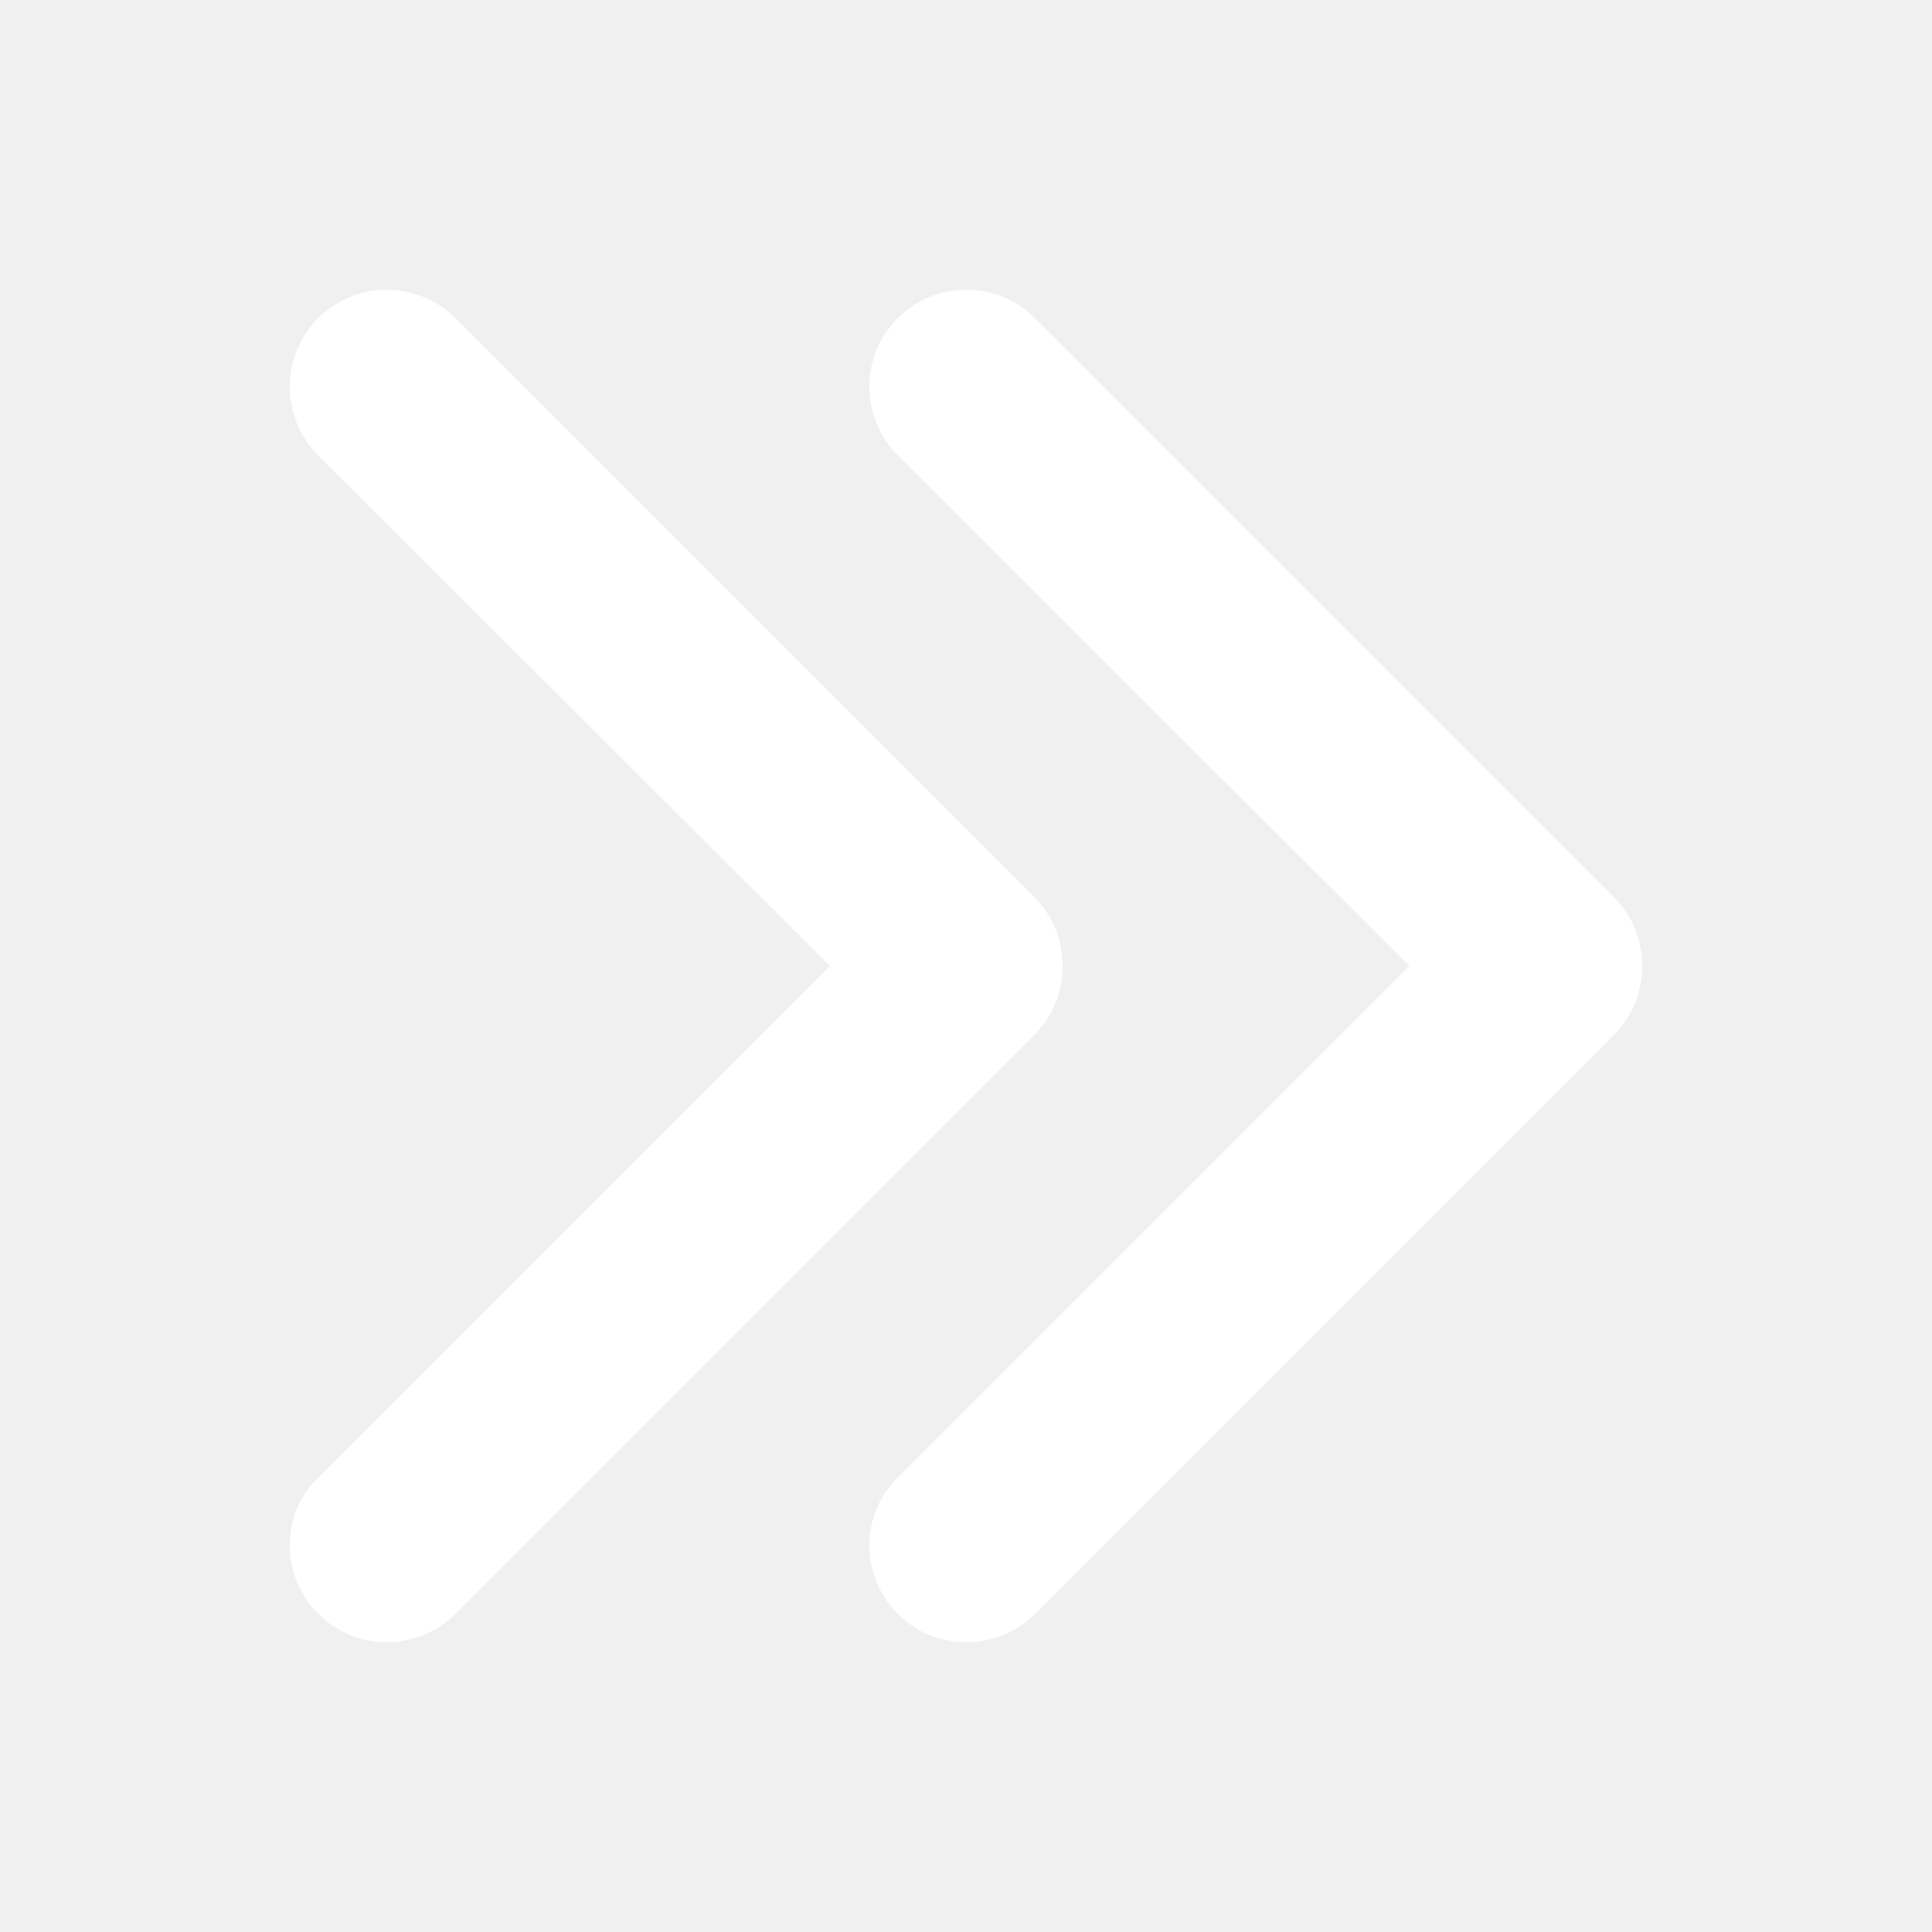
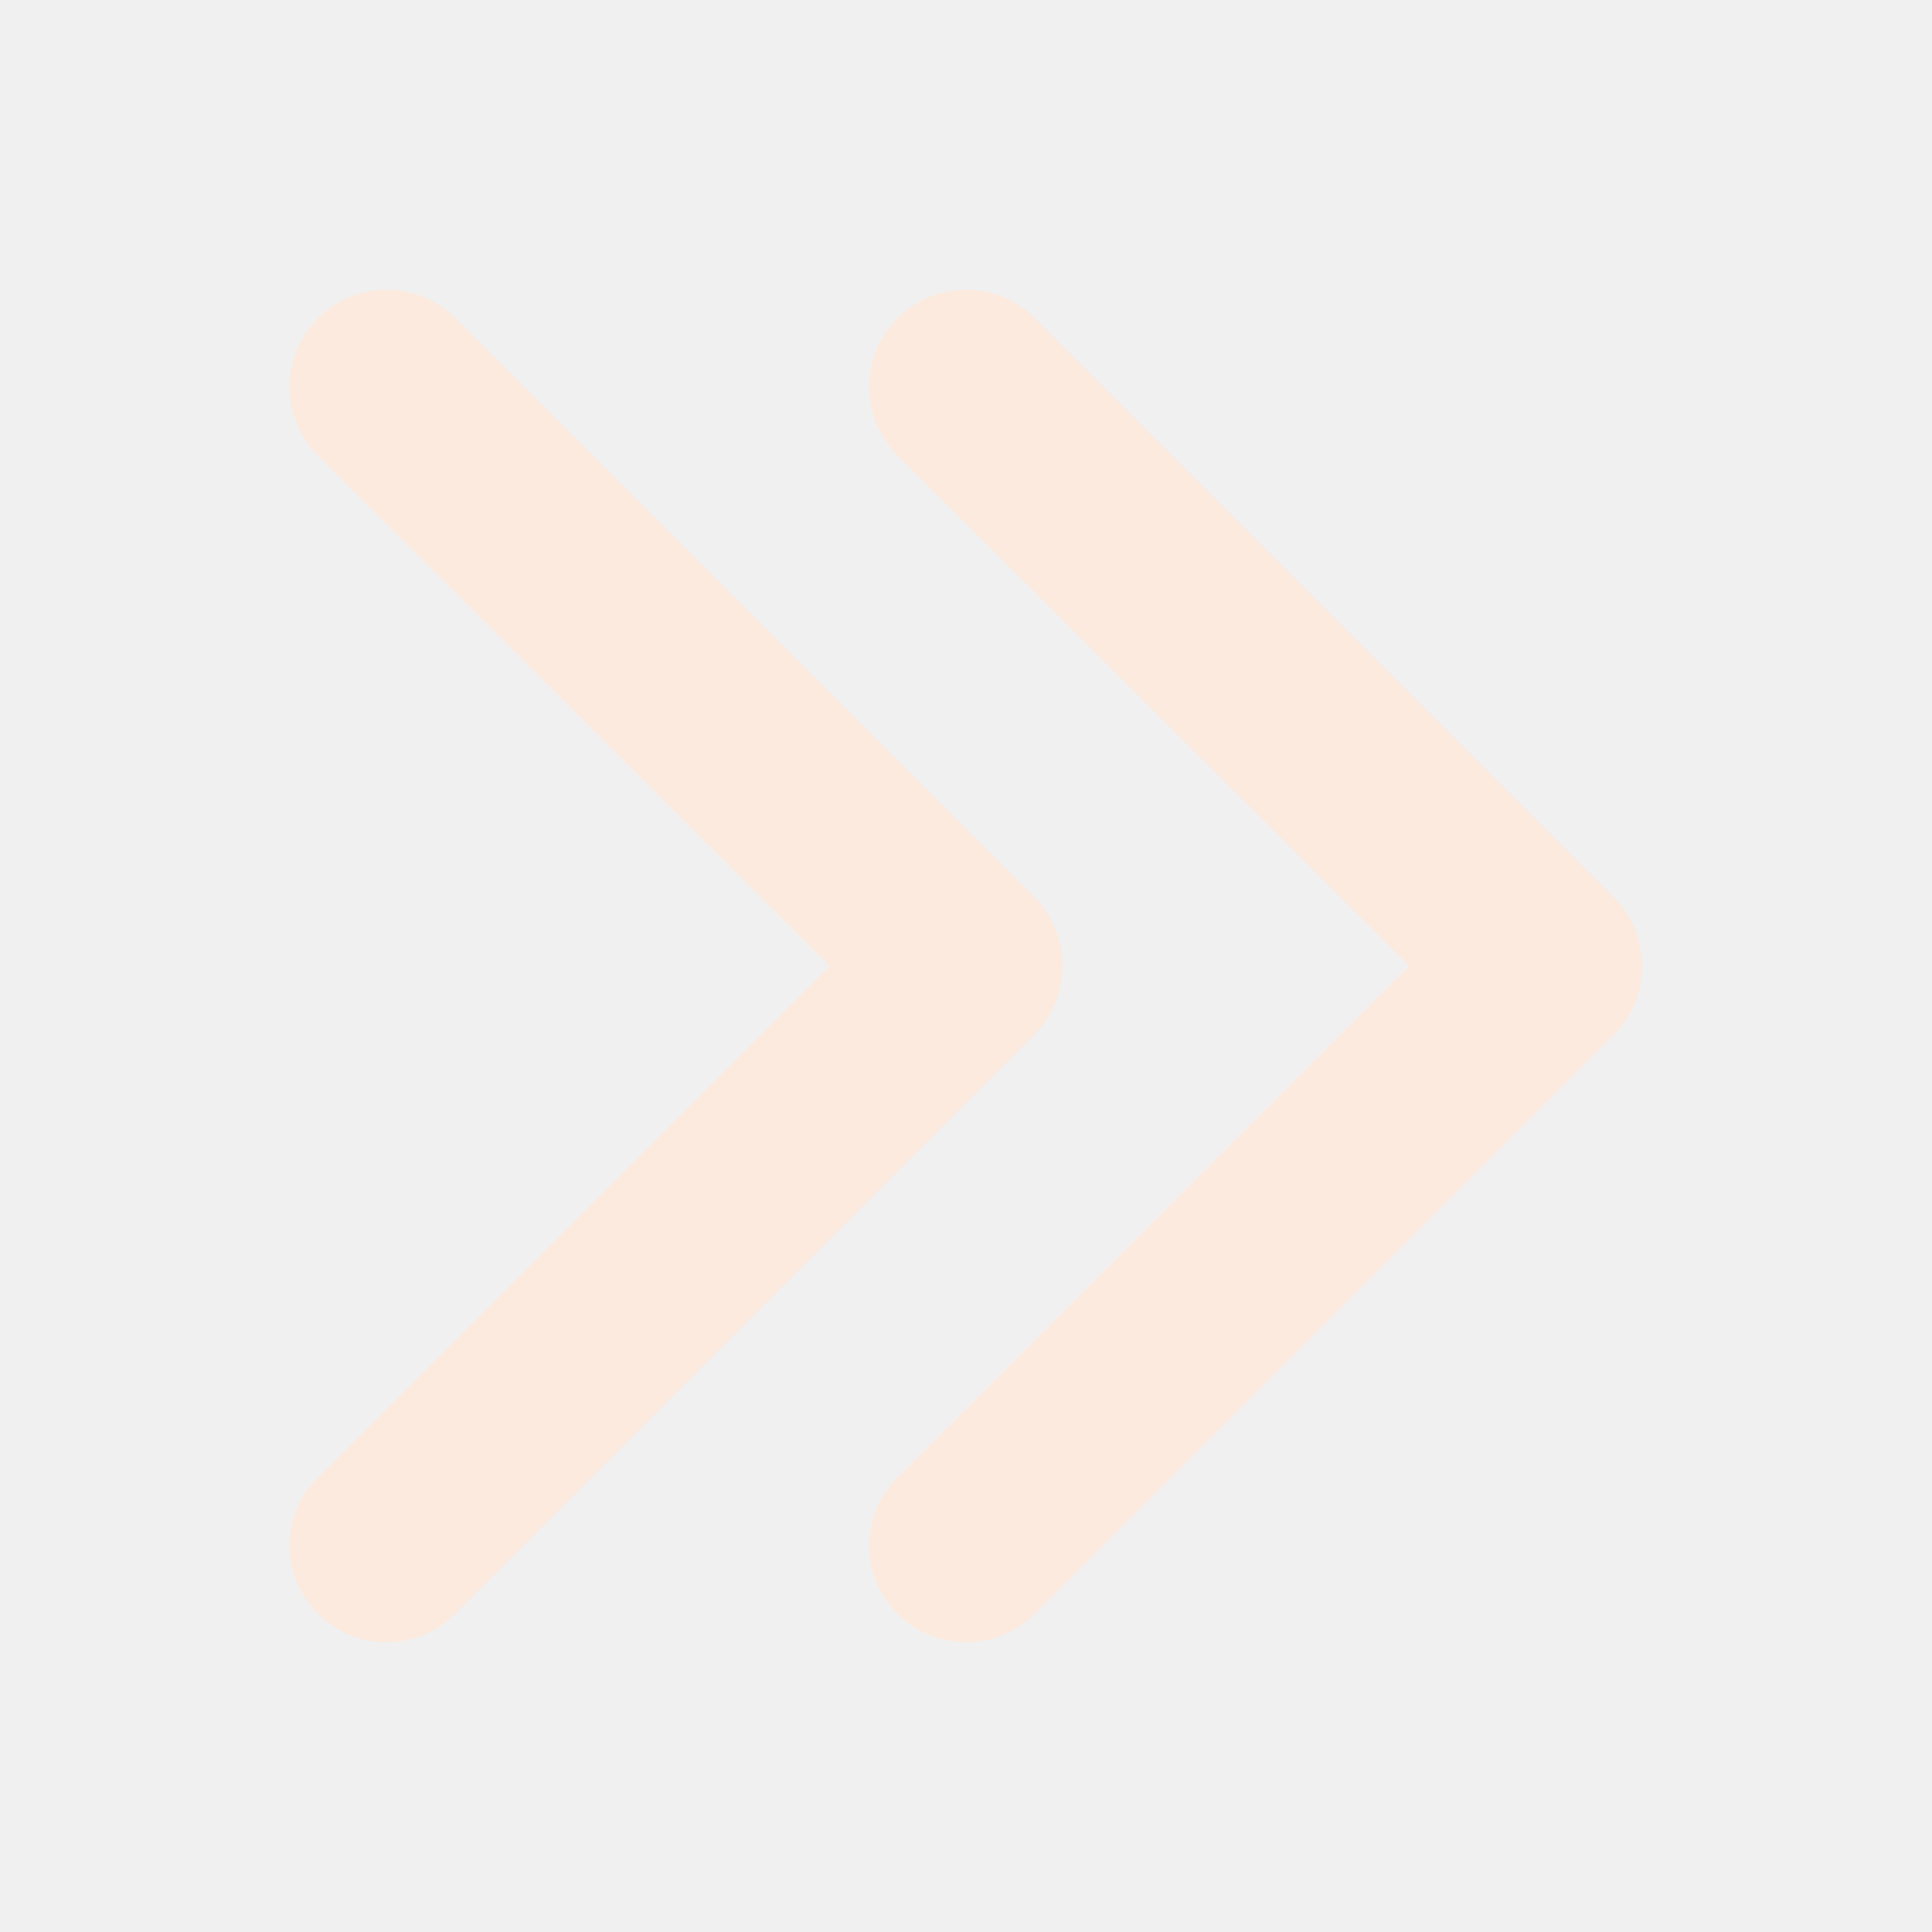
<svg xmlns="http://www.w3.org/2000/svg" version="1.1" id="Layer_1" x="0px" y="0px" viewBox="0 0 20 20" enable-background="new 0 0 20 20" xml:space="preserve">
  <g id="double_chevron_right_1_">
    <g>
-       <path fill-rule="evenodd" clip-rule="evenodd" fill="white" d="M11,10c0-0.28-0.11-0.53-0.29-0.71l-6-6C4.53,3.11,4.28,3,4,3C3.45,3,3,3.45,3,4    c0,0.28,0.11,0.53,0.29,0.71L8.59,10l-5.29,5.29C3.11,15.47,3,15.72,3,16c0,0.55,0.45,1,1,1c0.28,0,0.53-0.11,0.71-0.29l6-6    C10.89,10.53,11,10.28,11,10z M16.71,9.29l-6-6C10.53,3.11,10.28,3,10,3C9.45,3,9,3.45,9,4c0,0.28,0.11,0.53,0.29,0.71L14.59,10    l-5.29,5.29C9.11,15.47,9,15.72,9,16c0,0.55,0.45,1,1,1c0.28,0,0.53-0.11,0.71-0.29l6-6C16.89,10.53,17,10.28,17,10    C17,9.72,16.89,9.47,16.71,9.29z" />
+       <path fill-rule="evenodd" clip-rule="evenodd" fill="#fceade" d="M11,10c0-0.28-0.11-0.53-0.29-0.71l-6-6C4.53,3.11,4.28,3,4,3C3.45,3,3,3.45,3,4    c0,0.28,0.11,0.53,0.29,0.71L8.59,10l-5.29,5.29C3.11,15.47,3,15.72,3,16c0,0.55,0.45,1,1,1c0.28,0,0.53-0.11,0.71-0.29l6-6    C10.89,10.53,11,10.28,11,10z M16.71,9.29l-6-6C10.53,3.11,10.28,3,10,3C9.45,3,9,3.45,9,4c0,0.28,0.11,0.53,0.29,0.71L14.59,10    l-5.29,5.29C9.11,15.47,9,15.72,9,16c0,0.55,0.45,1,1,1c0.28,0,0.53-0.11,0.71-0.29l6-6C16.89,10.53,17,10.28,17,10    C17,9.72,16.89,9.47,16.71,9.29z" />
    </g>
  </g>
</svg>
